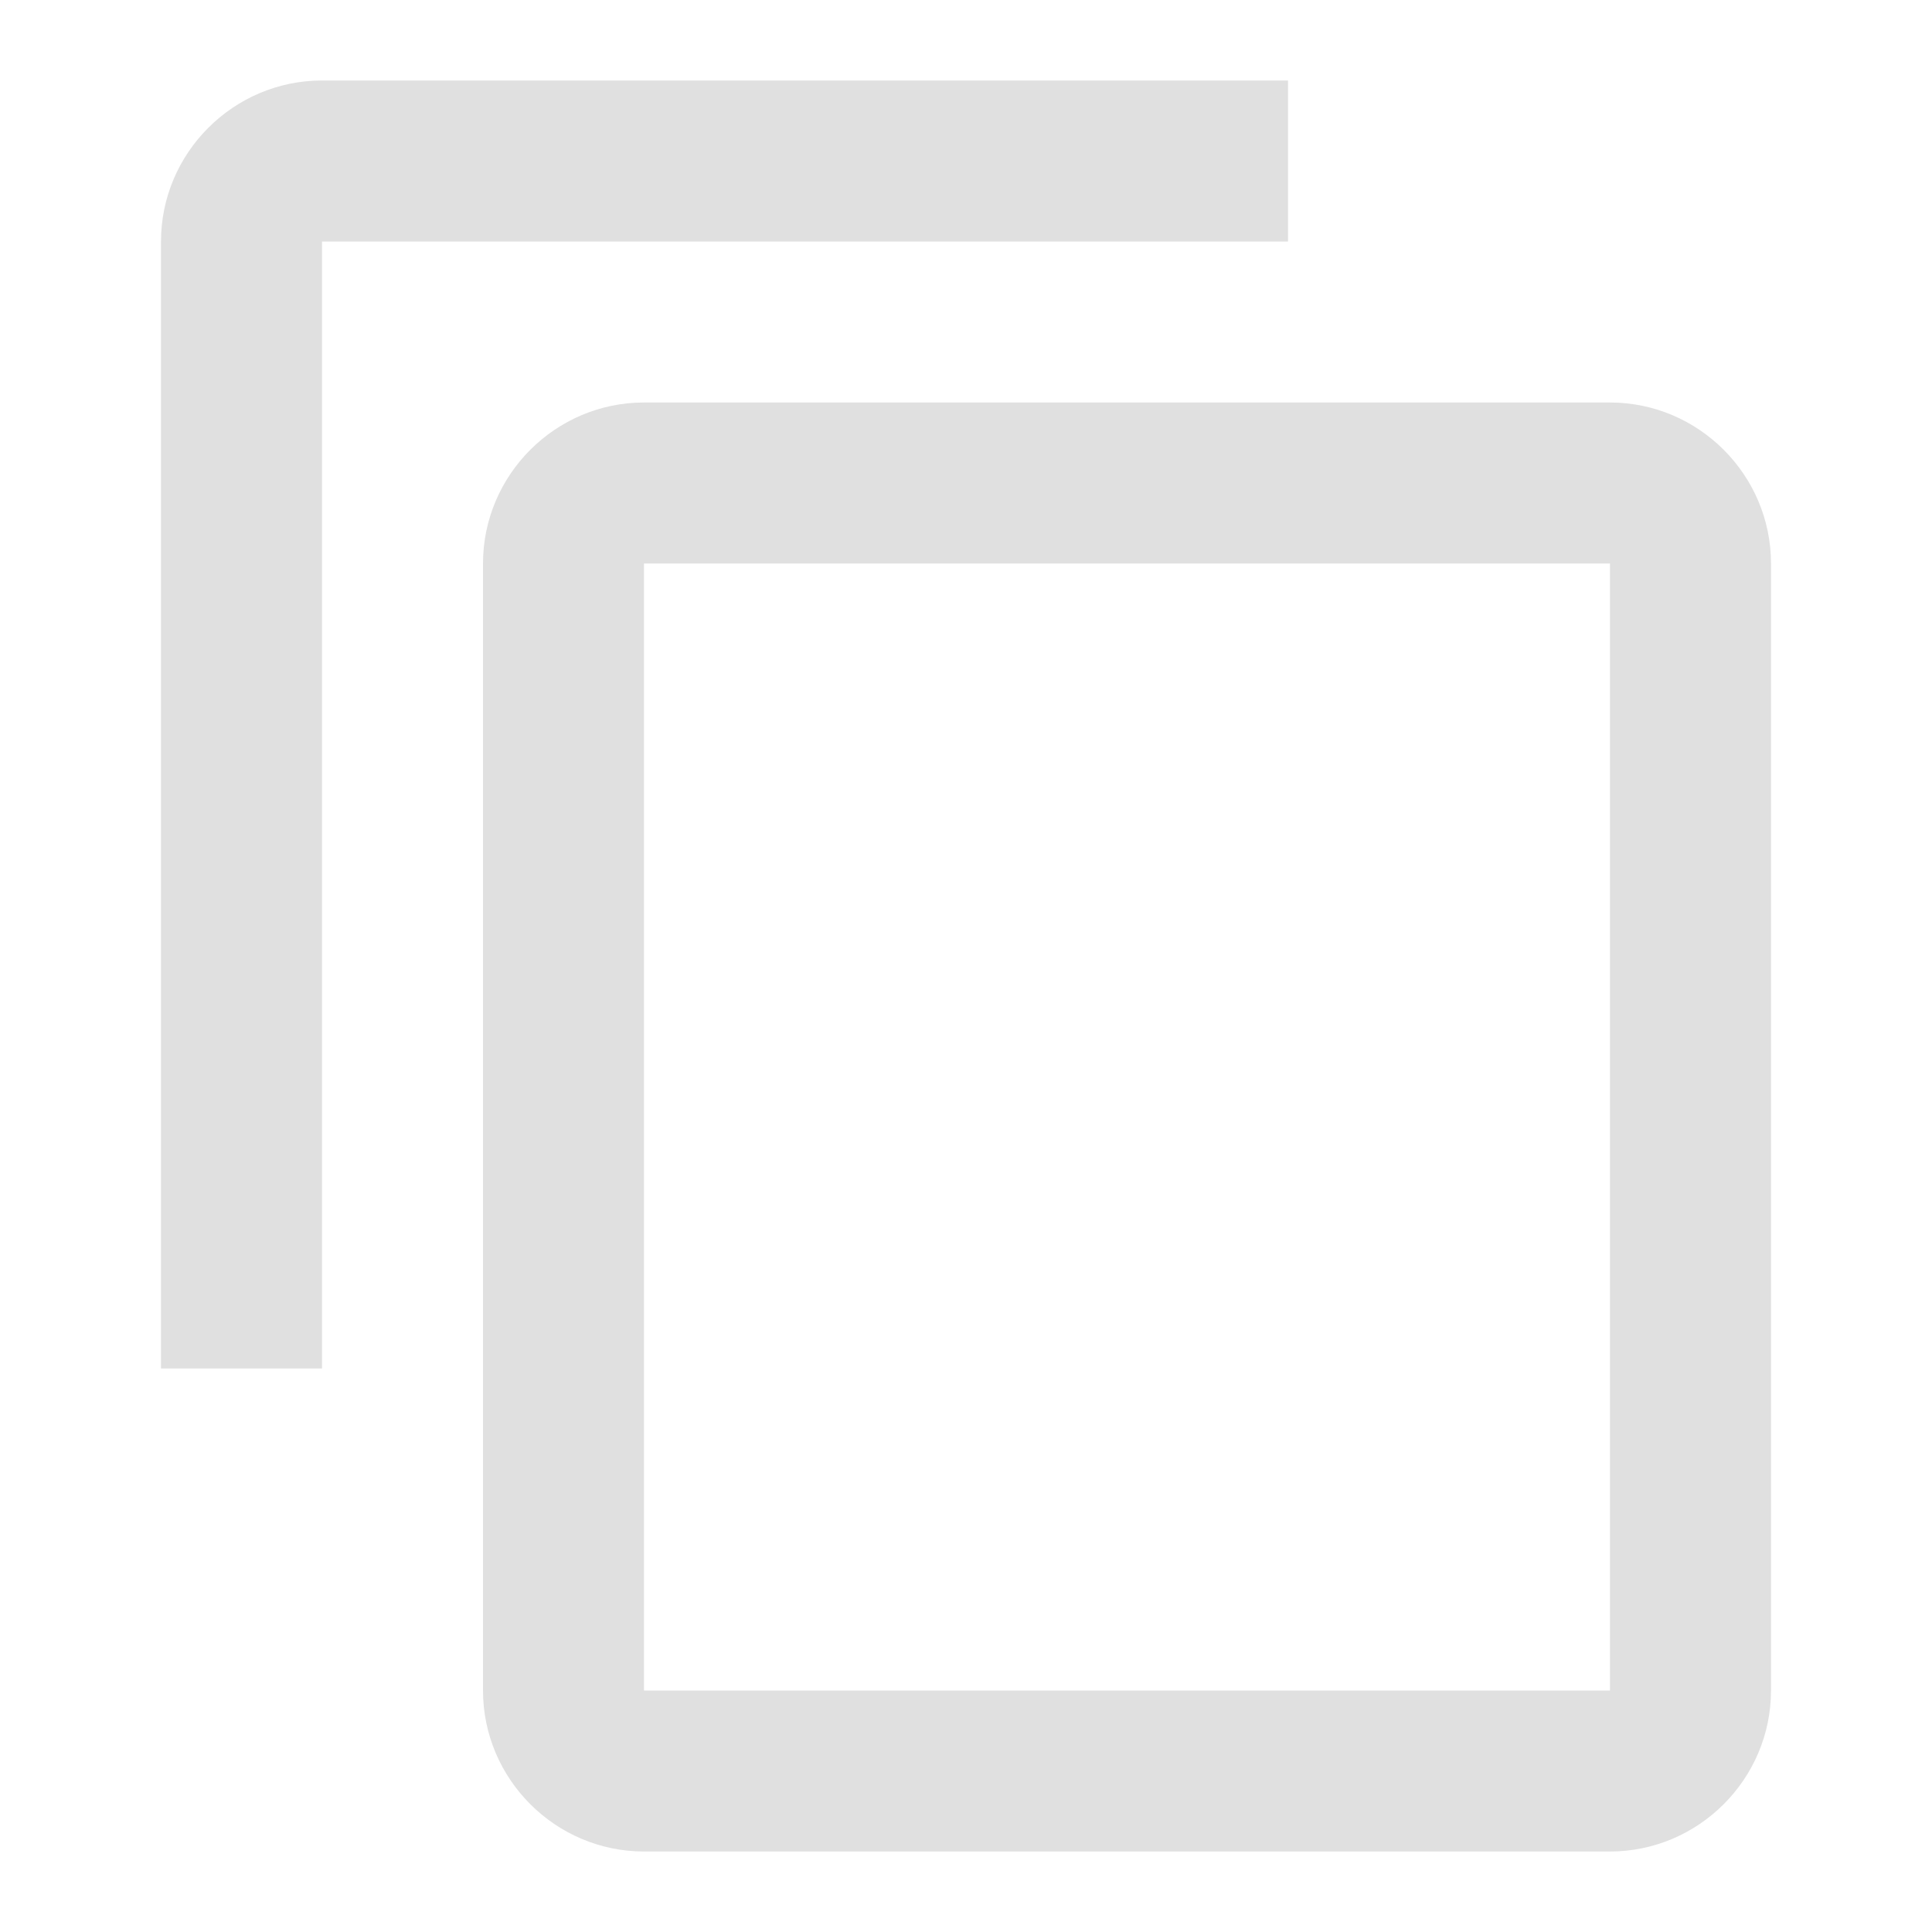
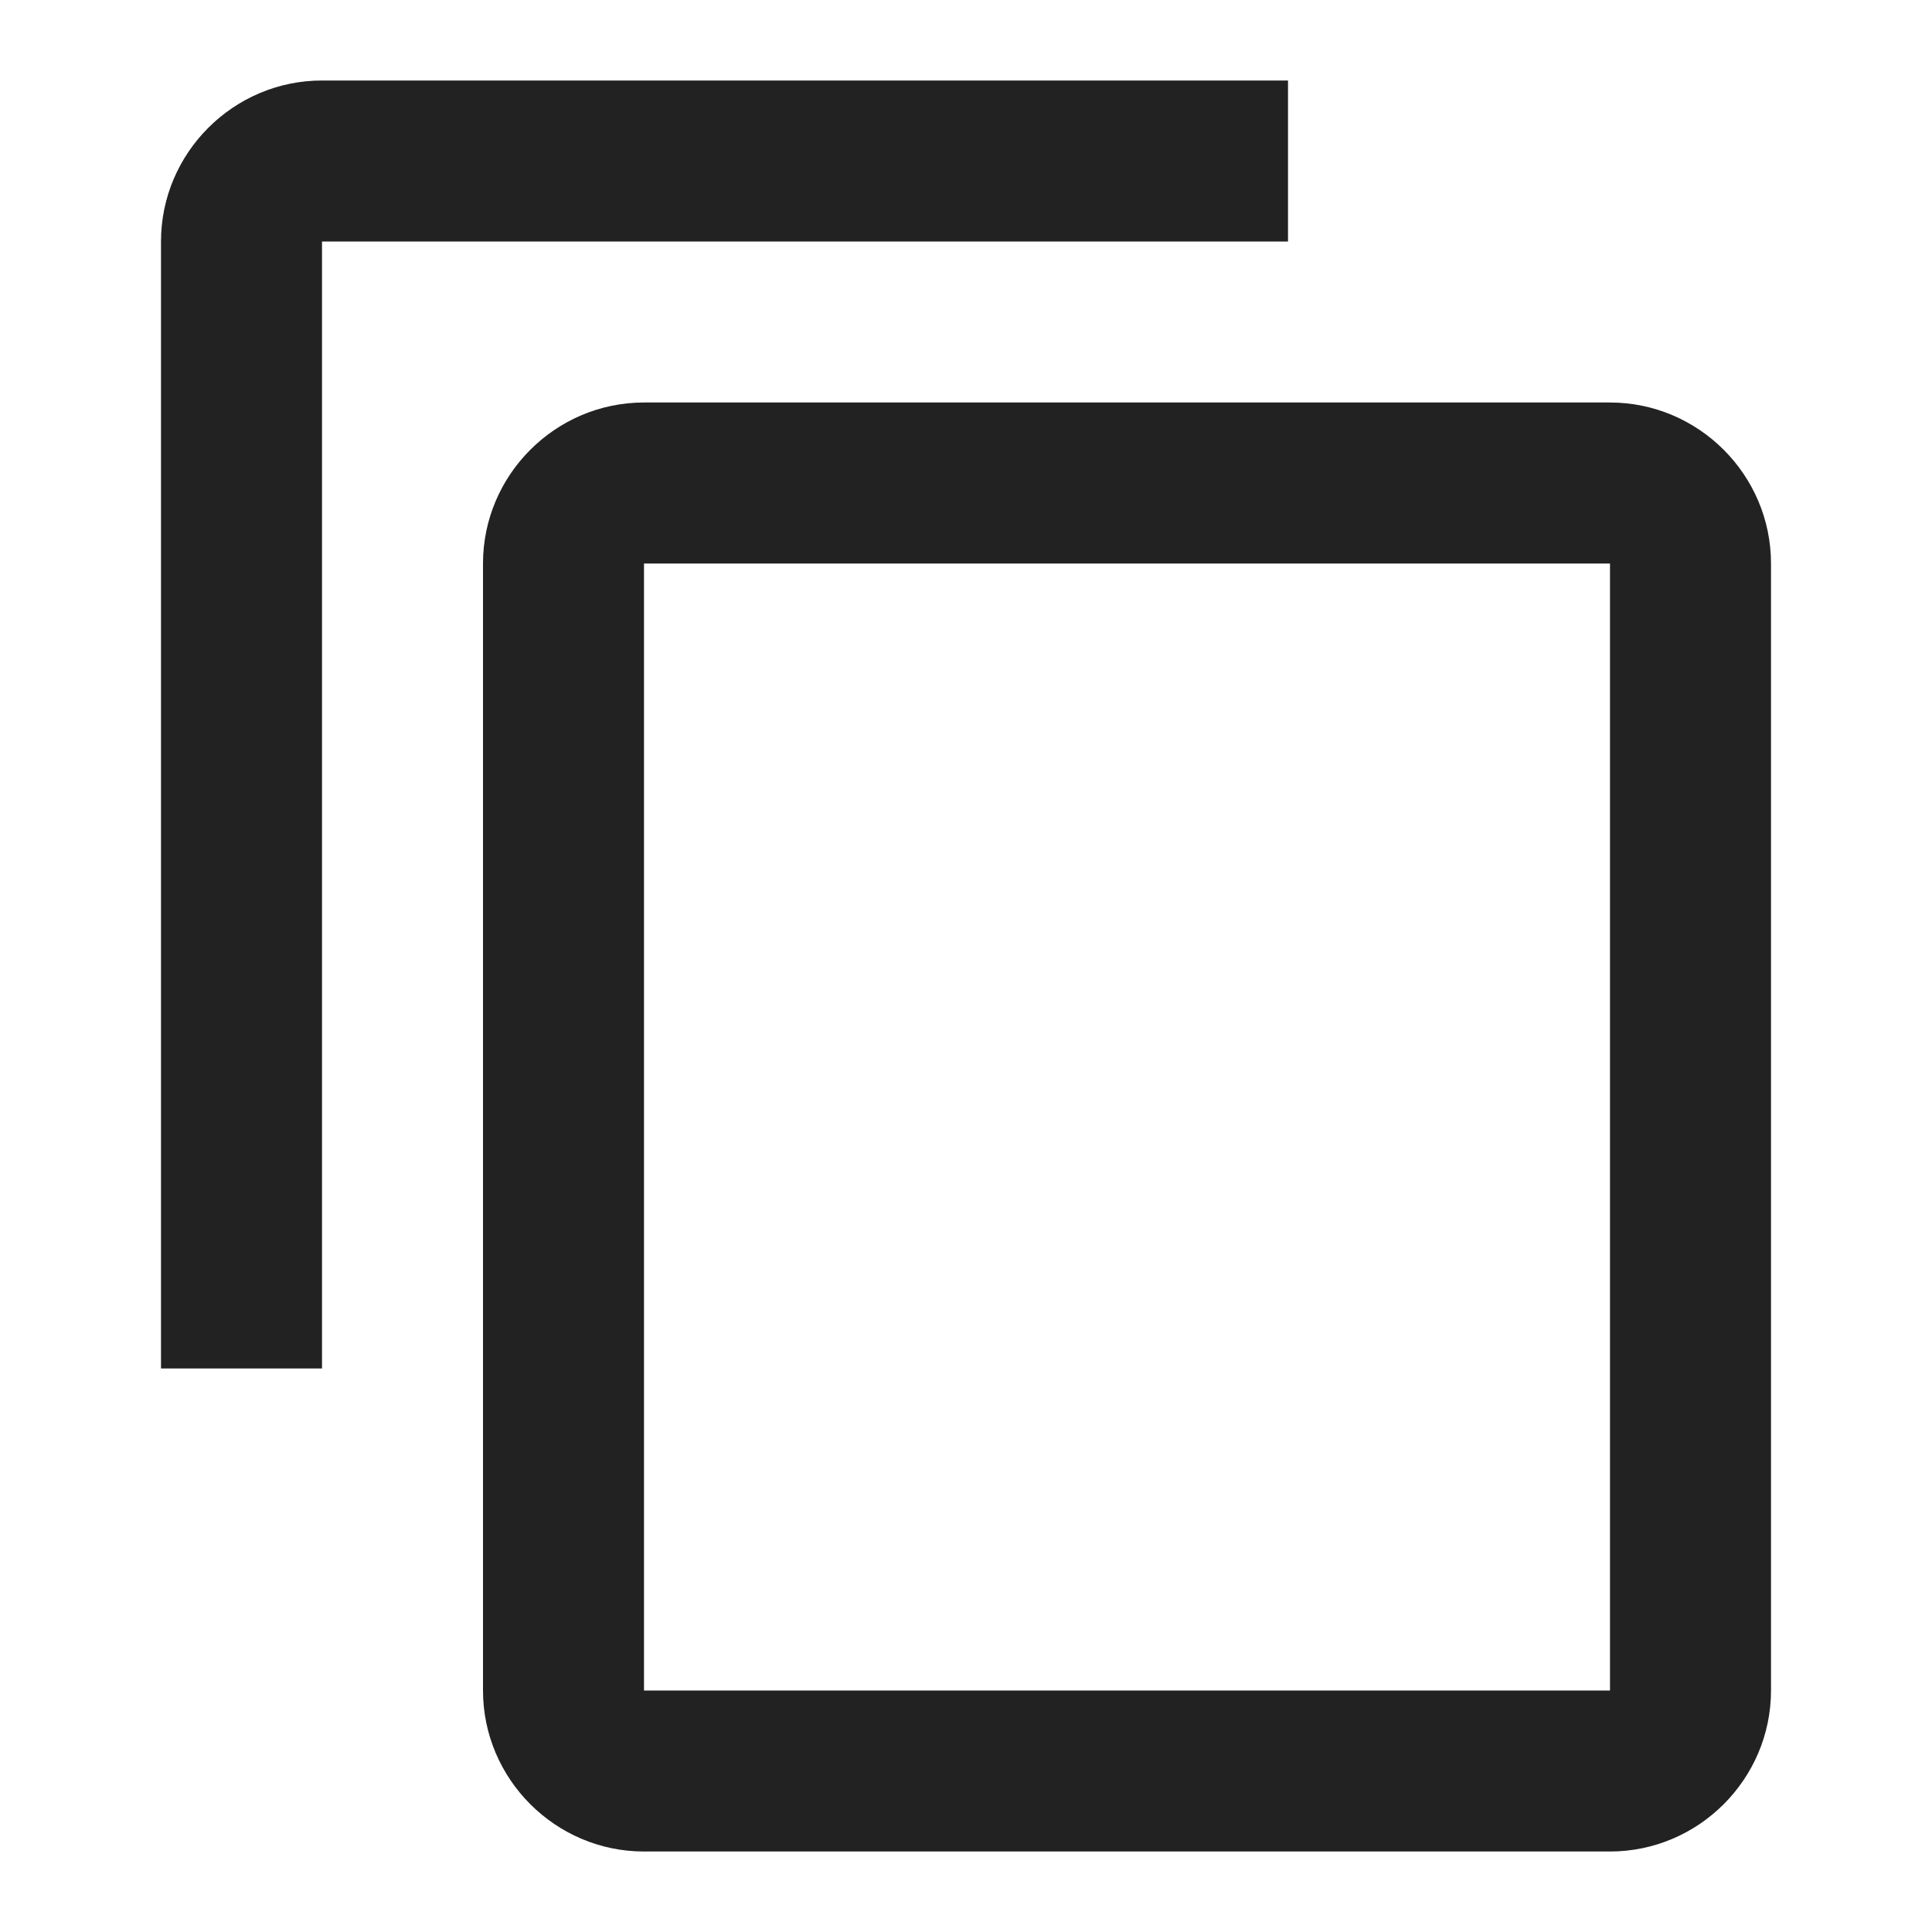
- <svg xmlns="http://www.w3.org/2000/svg" width="24" height="24" viewBox="0 0 24 24" fill="none">
-   <path d="M16 1H4C2.9 1 2 1.9 2 3V17H4V3H16V1ZM20 5H8C6.9 5 6 5.9 6 7V21C6 22.1 6.9 23 8 23H20C21.1 23 22 22.1 22 21V7C22 5.9 21.1 5 20 5ZM20 21H8V7H20V21Z" fill="#E0E0E0" />
+ <svg xmlns="http://www.w3.org/2000/svg" width="48" height="48" viewBox="0 0 24 24" fill="#222222">
+   <path d="M16 1H4C2.9 1 2 1.9 2 3V17H4V3H16V1ZM20 5H8C6.9 5 6 5.9 6 7V21C6 22.1 6.9 23 8 23H20C21.1 23 22 22.1 22 21V7C22 5.9 21.1 5 20 5ZM20 21H8V7H20V21Z" />
</svg>
